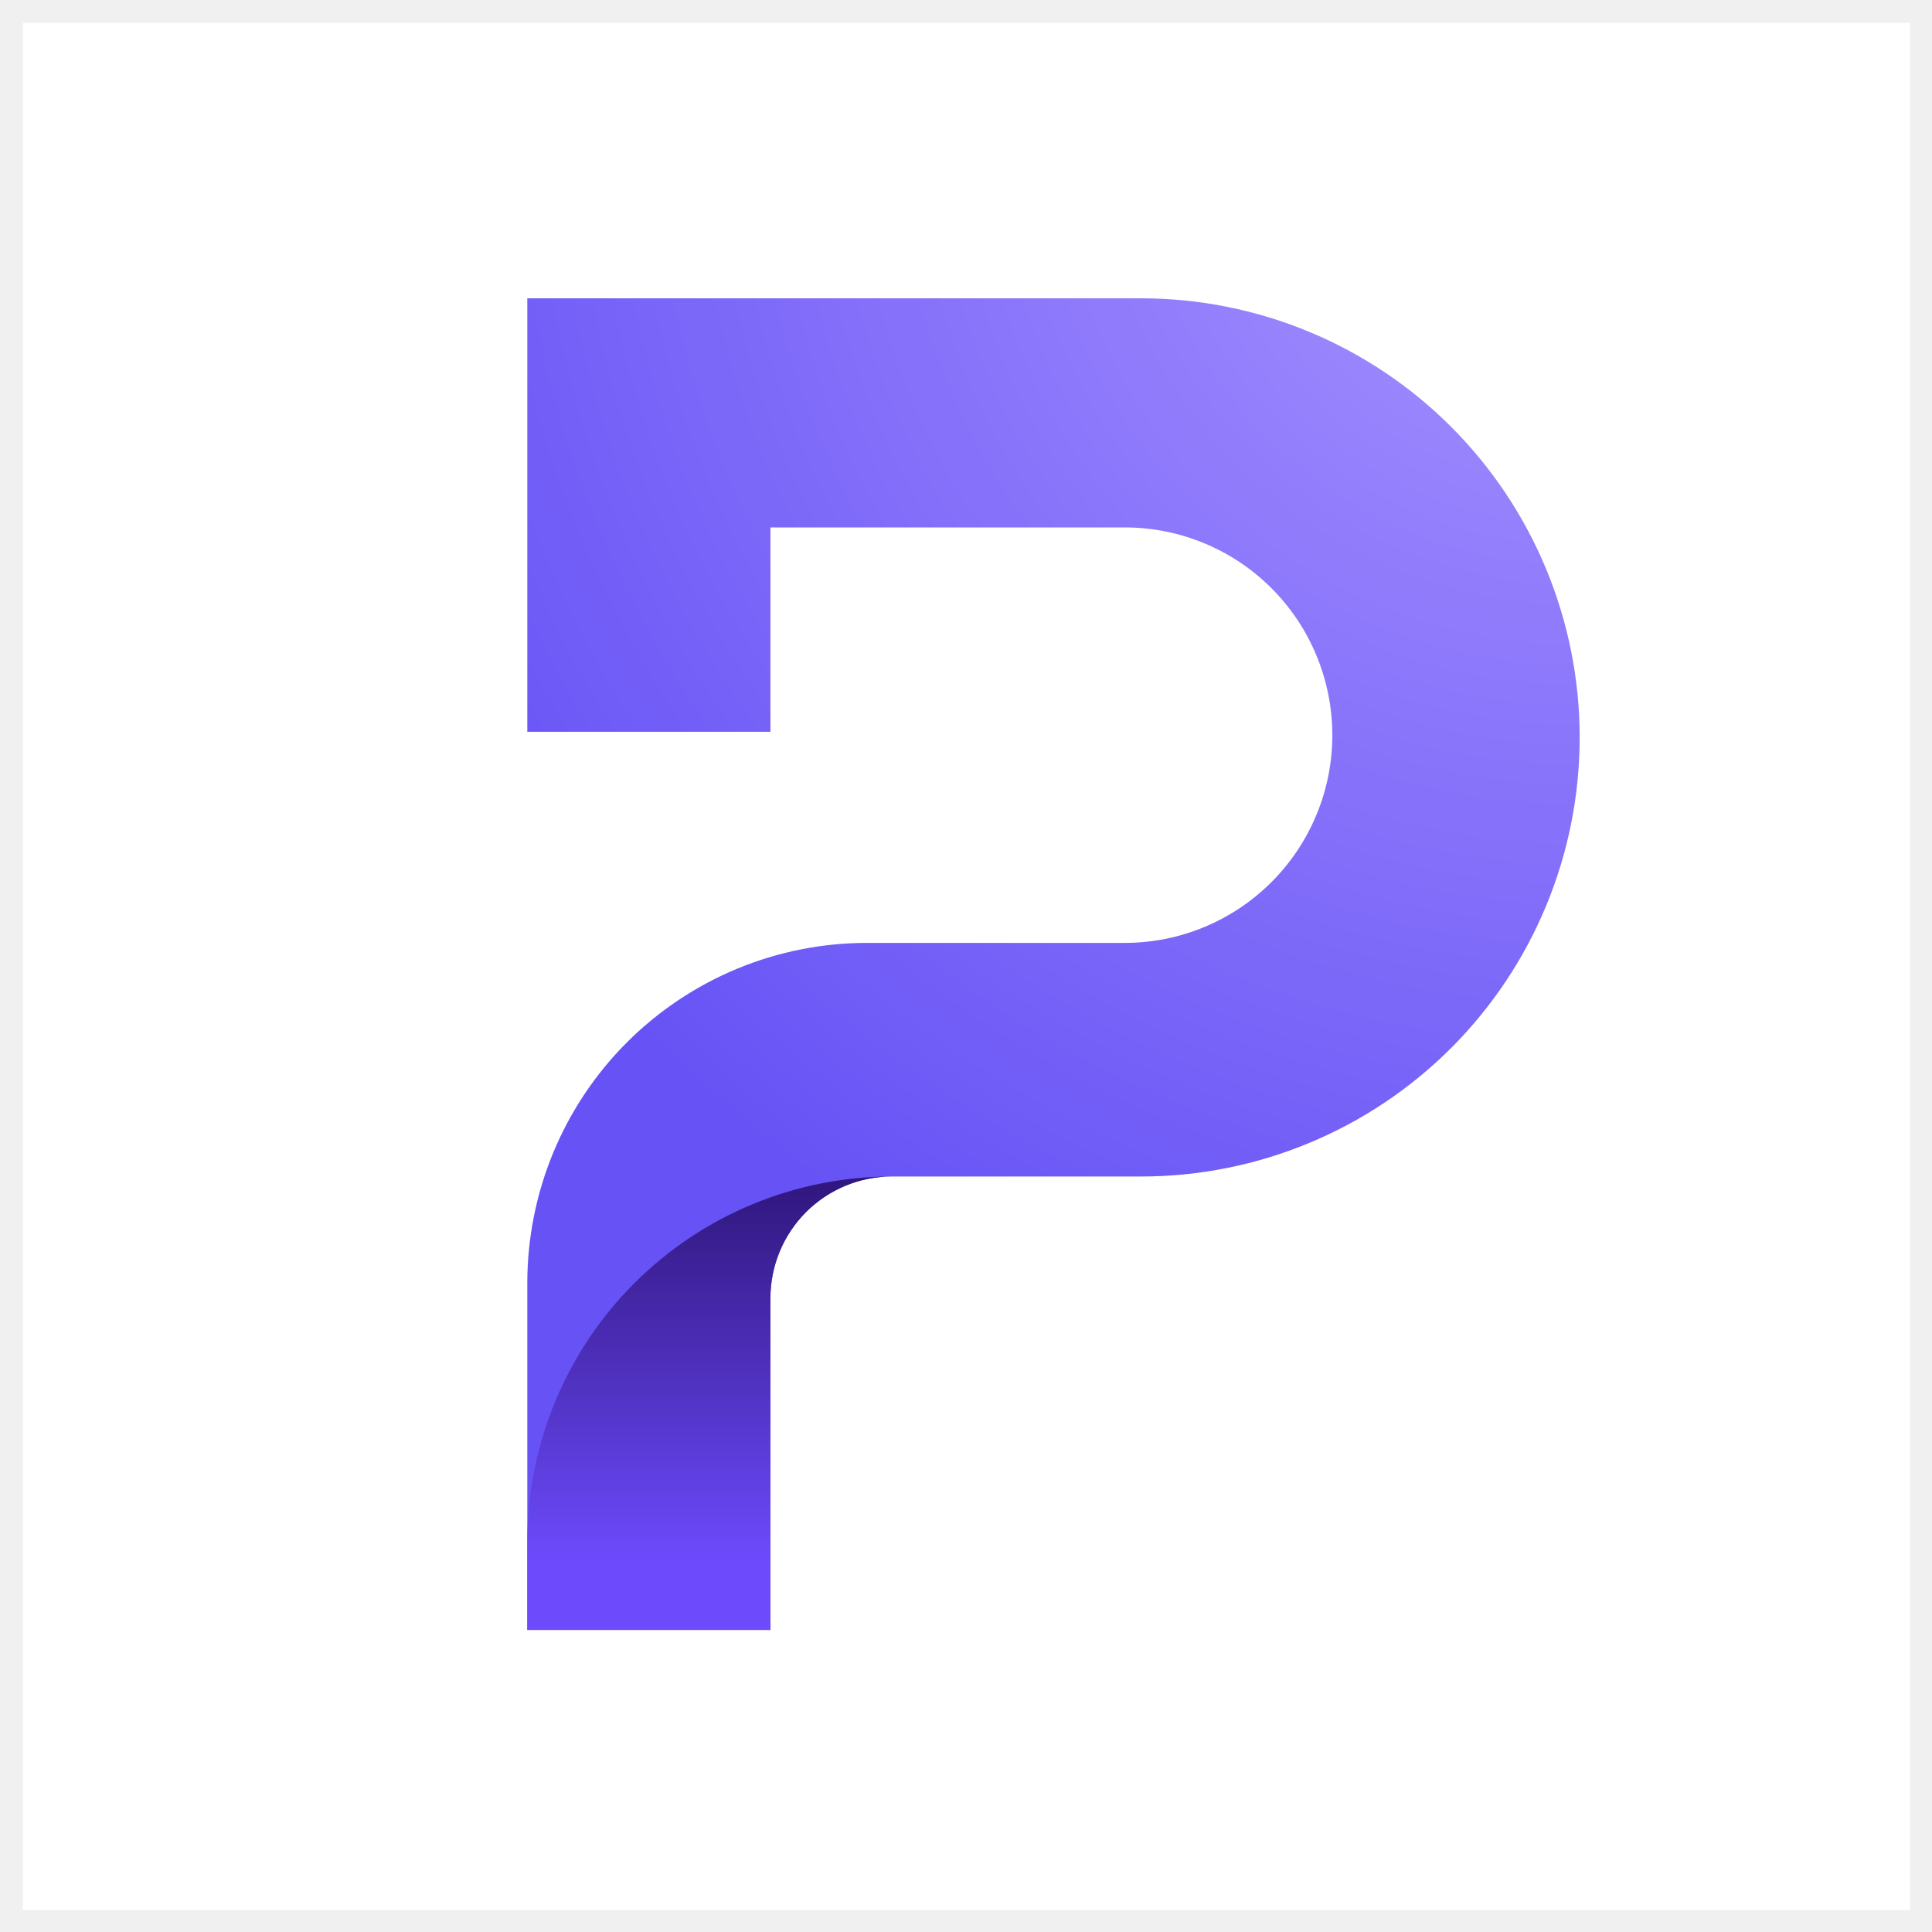
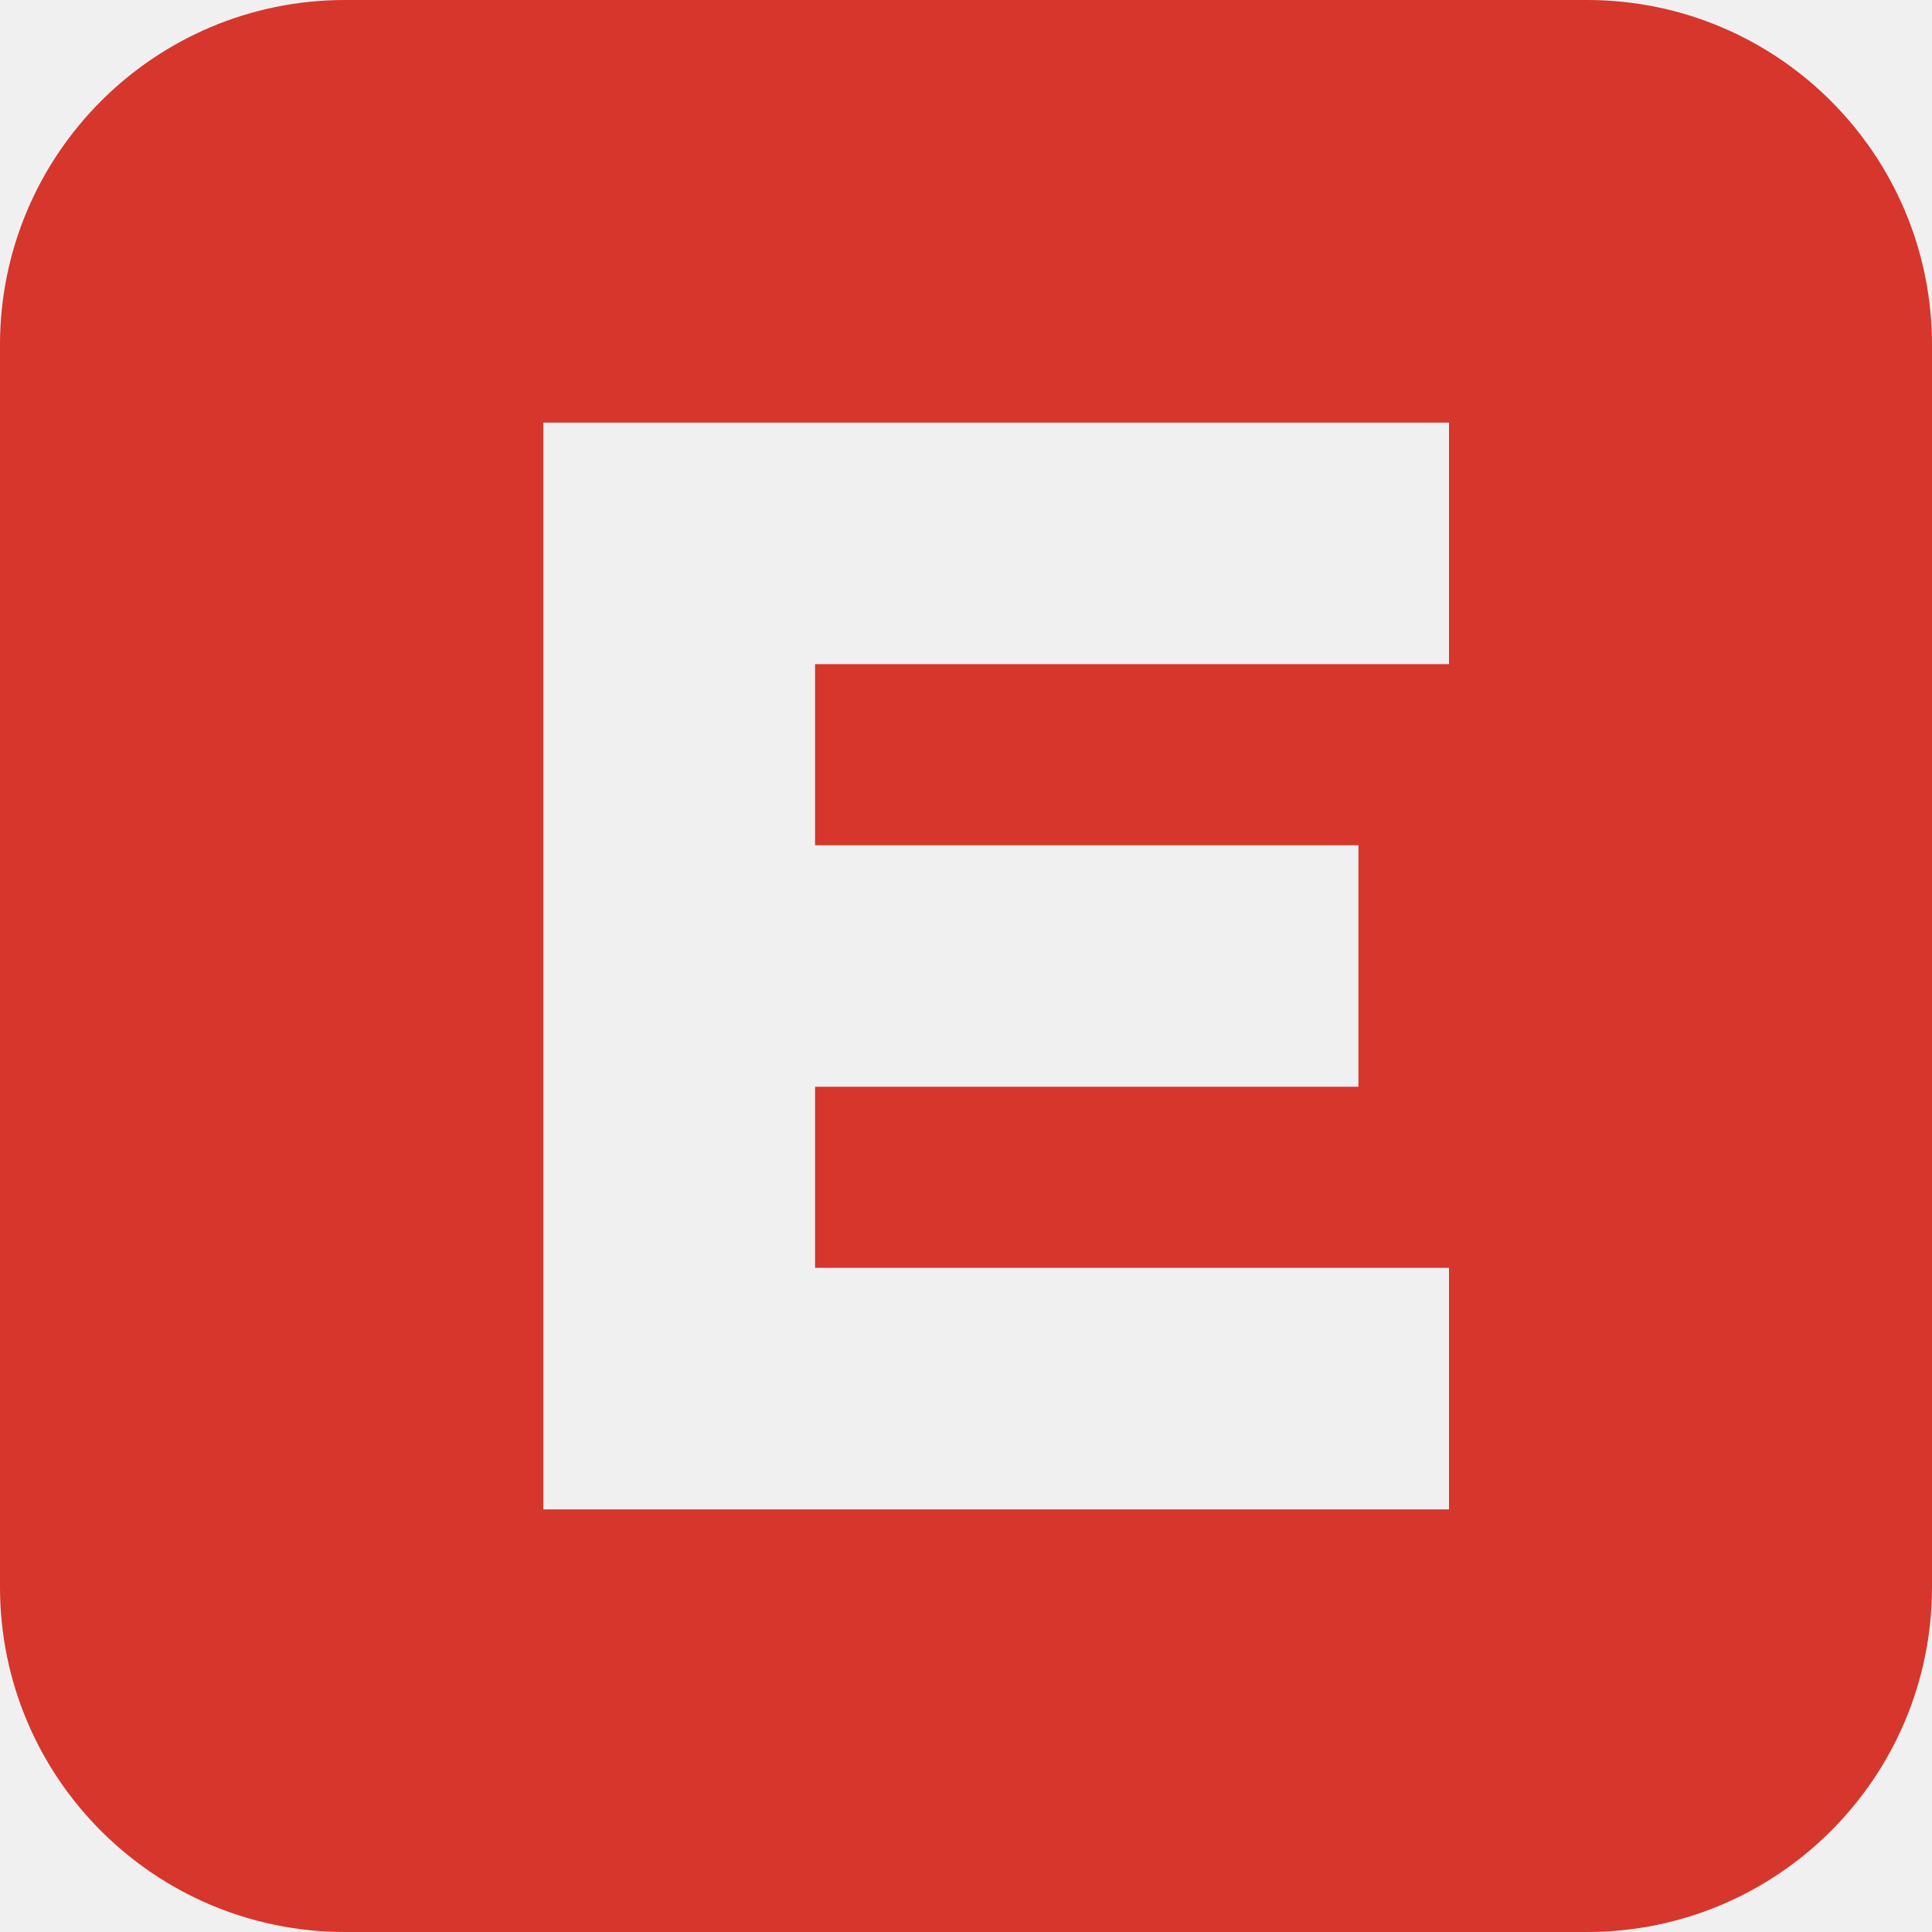
- <svg xmlns="http://www.w3.org/2000/svg" width="44" height="44" viewBox="0 0 44 44" fill="none">
-   <rect x="0.52" y="0.52" width="42.98" height="42.98" fill="white" />
-   <path d="M12.009 29.224V37.121H17.546V29.565C17.546 28.83 17.838 28.125 18.357 27.605C18.876 27.086 19.58 26.794 20.314 26.794H25.991C28.64 26.793 31.179 25.739 33.052 23.864C34.924 21.989 35.976 19.446 35.976 16.794C35.976 14.142 34.924 11.599 33.051 9.723C31.179 7.848 28.639 6.794 25.99 6.794L12.009 6.794V16.666H17.546V12.012H25.617C26.87 12.012 28.072 12.51 28.958 13.397C29.844 14.284 30.342 15.487 30.343 16.742C30.343 17.997 29.845 19.2 28.958 20.088C28.072 20.975 26.87 21.474 25.617 21.474H19.749C18.733 21.473 17.726 21.673 16.787 22.062C15.847 22.452 14.994 23.023 14.275 23.742C13.556 24.462 12.986 25.317 12.597 26.257C12.209 27.198 12.009 28.206 12.009 29.224Z" fill="url(#paint0_radial_4879_671)" />
-   <path d="M20.313 26.794C18.111 26.794 15.999 27.67 14.442 29.229C12.884 30.788 12.009 32.903 12.009 35.108V37.121H17.546V29.566C17.546 28.831 17.837 28.126 18.356 27.606C18.875 27.087 19.579 26.794 20.313 26.794Z" fill="url(#paint1_linear_4879_671)" />
-   <defs>
-     <radialGradient id="paint0_radial_4879_671" cx="0" cy="0" r="1" gradientUnits="userSpaceOnUse" gradientTransform="translate(36.0636 2.58319) scale(30.4875 30.5247)">
-       <stop stop-color="#A995FF" />
-       <stop offset="1" stop-color="#6652F5" />
-     </radialGradient>
-     <linearGradient id="paint1_linear_4879_671" x1="16.161" y1="35.628" x2="16.161" y2="24.023" gradientUnits="userSpaceOnUse">
-       <stop stop-color="#6D4BFD" />
-       <stop offset="1" stop-color="#1C0554" />
-     </linearGradient>
-   </defs>
+ <svg xmlns="http://www.w3.org/2000/svg" width="56" height="56" viewBox="0 0 56 56">
+   <path fill="#d6362c" fill-rule="evenodd" d="M10 0h36a10 10 0 0 1 10 10v36a10 10 0 0 1-10 10H10A10 10 0 0 1 0 46V10A10 10 0 0 1 10 0zM15.75 12.25v31.5H42v-7H23.625v-5.25H39.375v-7H23.625v-5.25H42v-7z" />
</svg>
